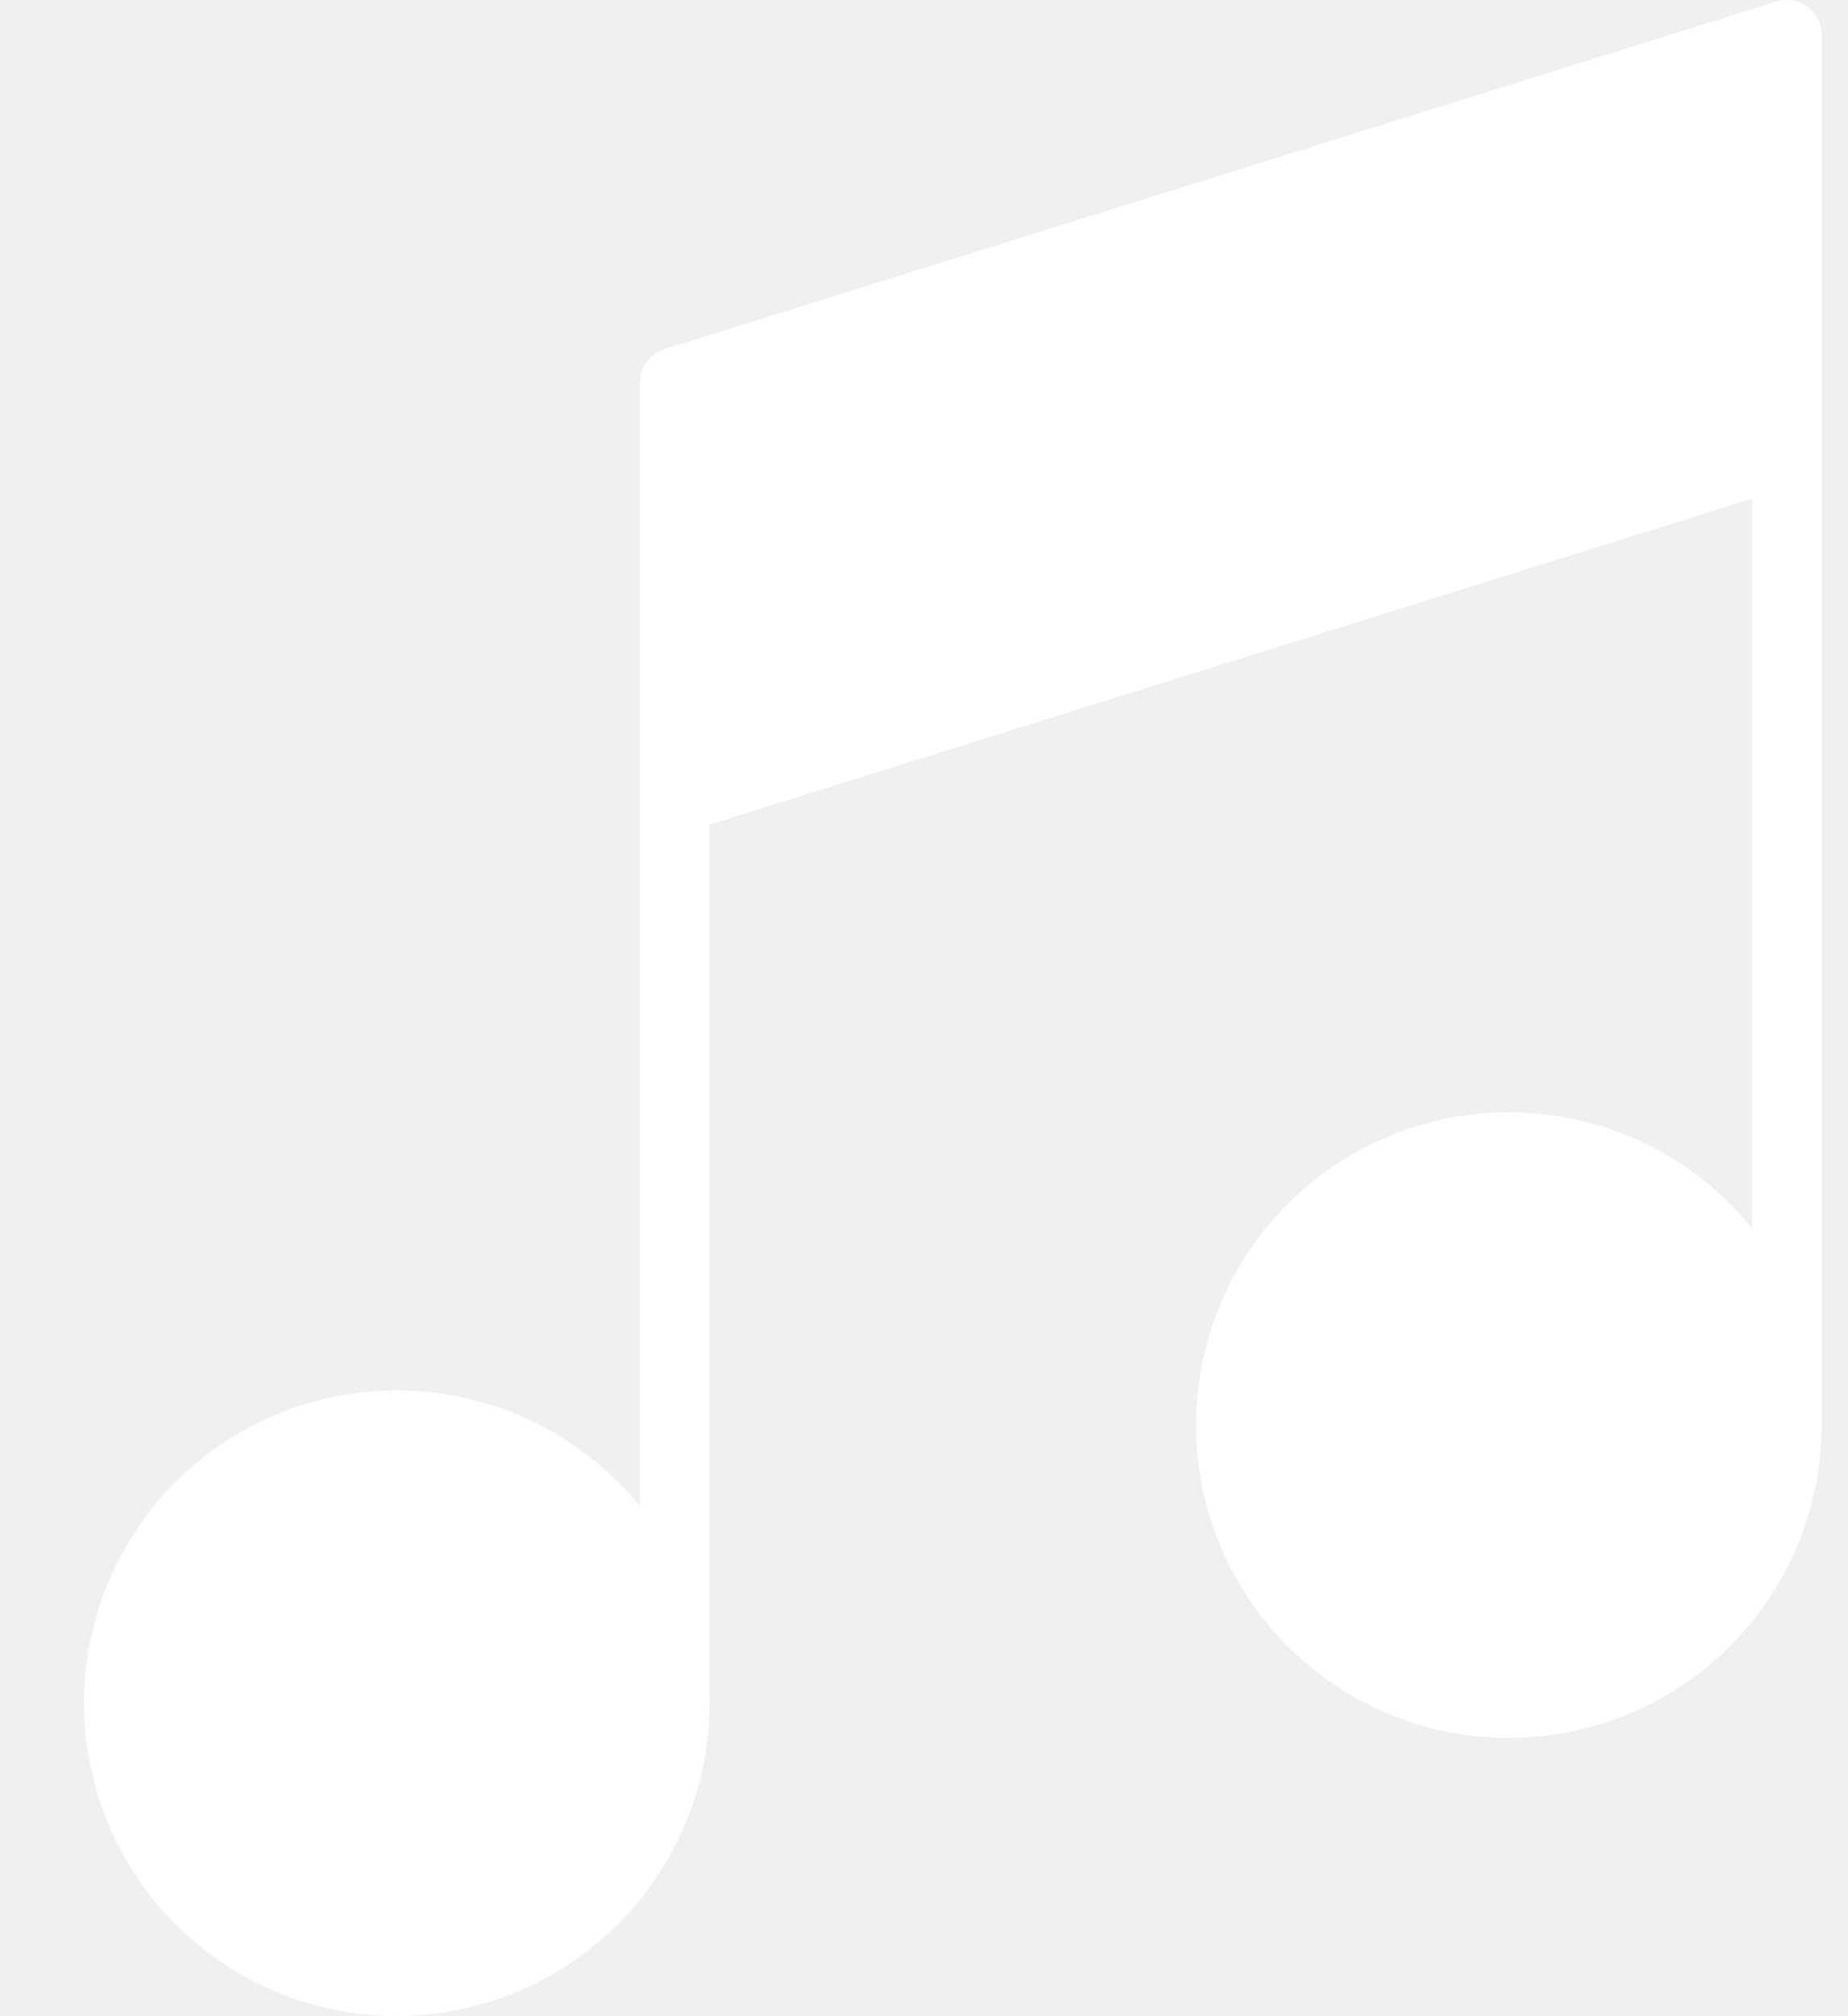
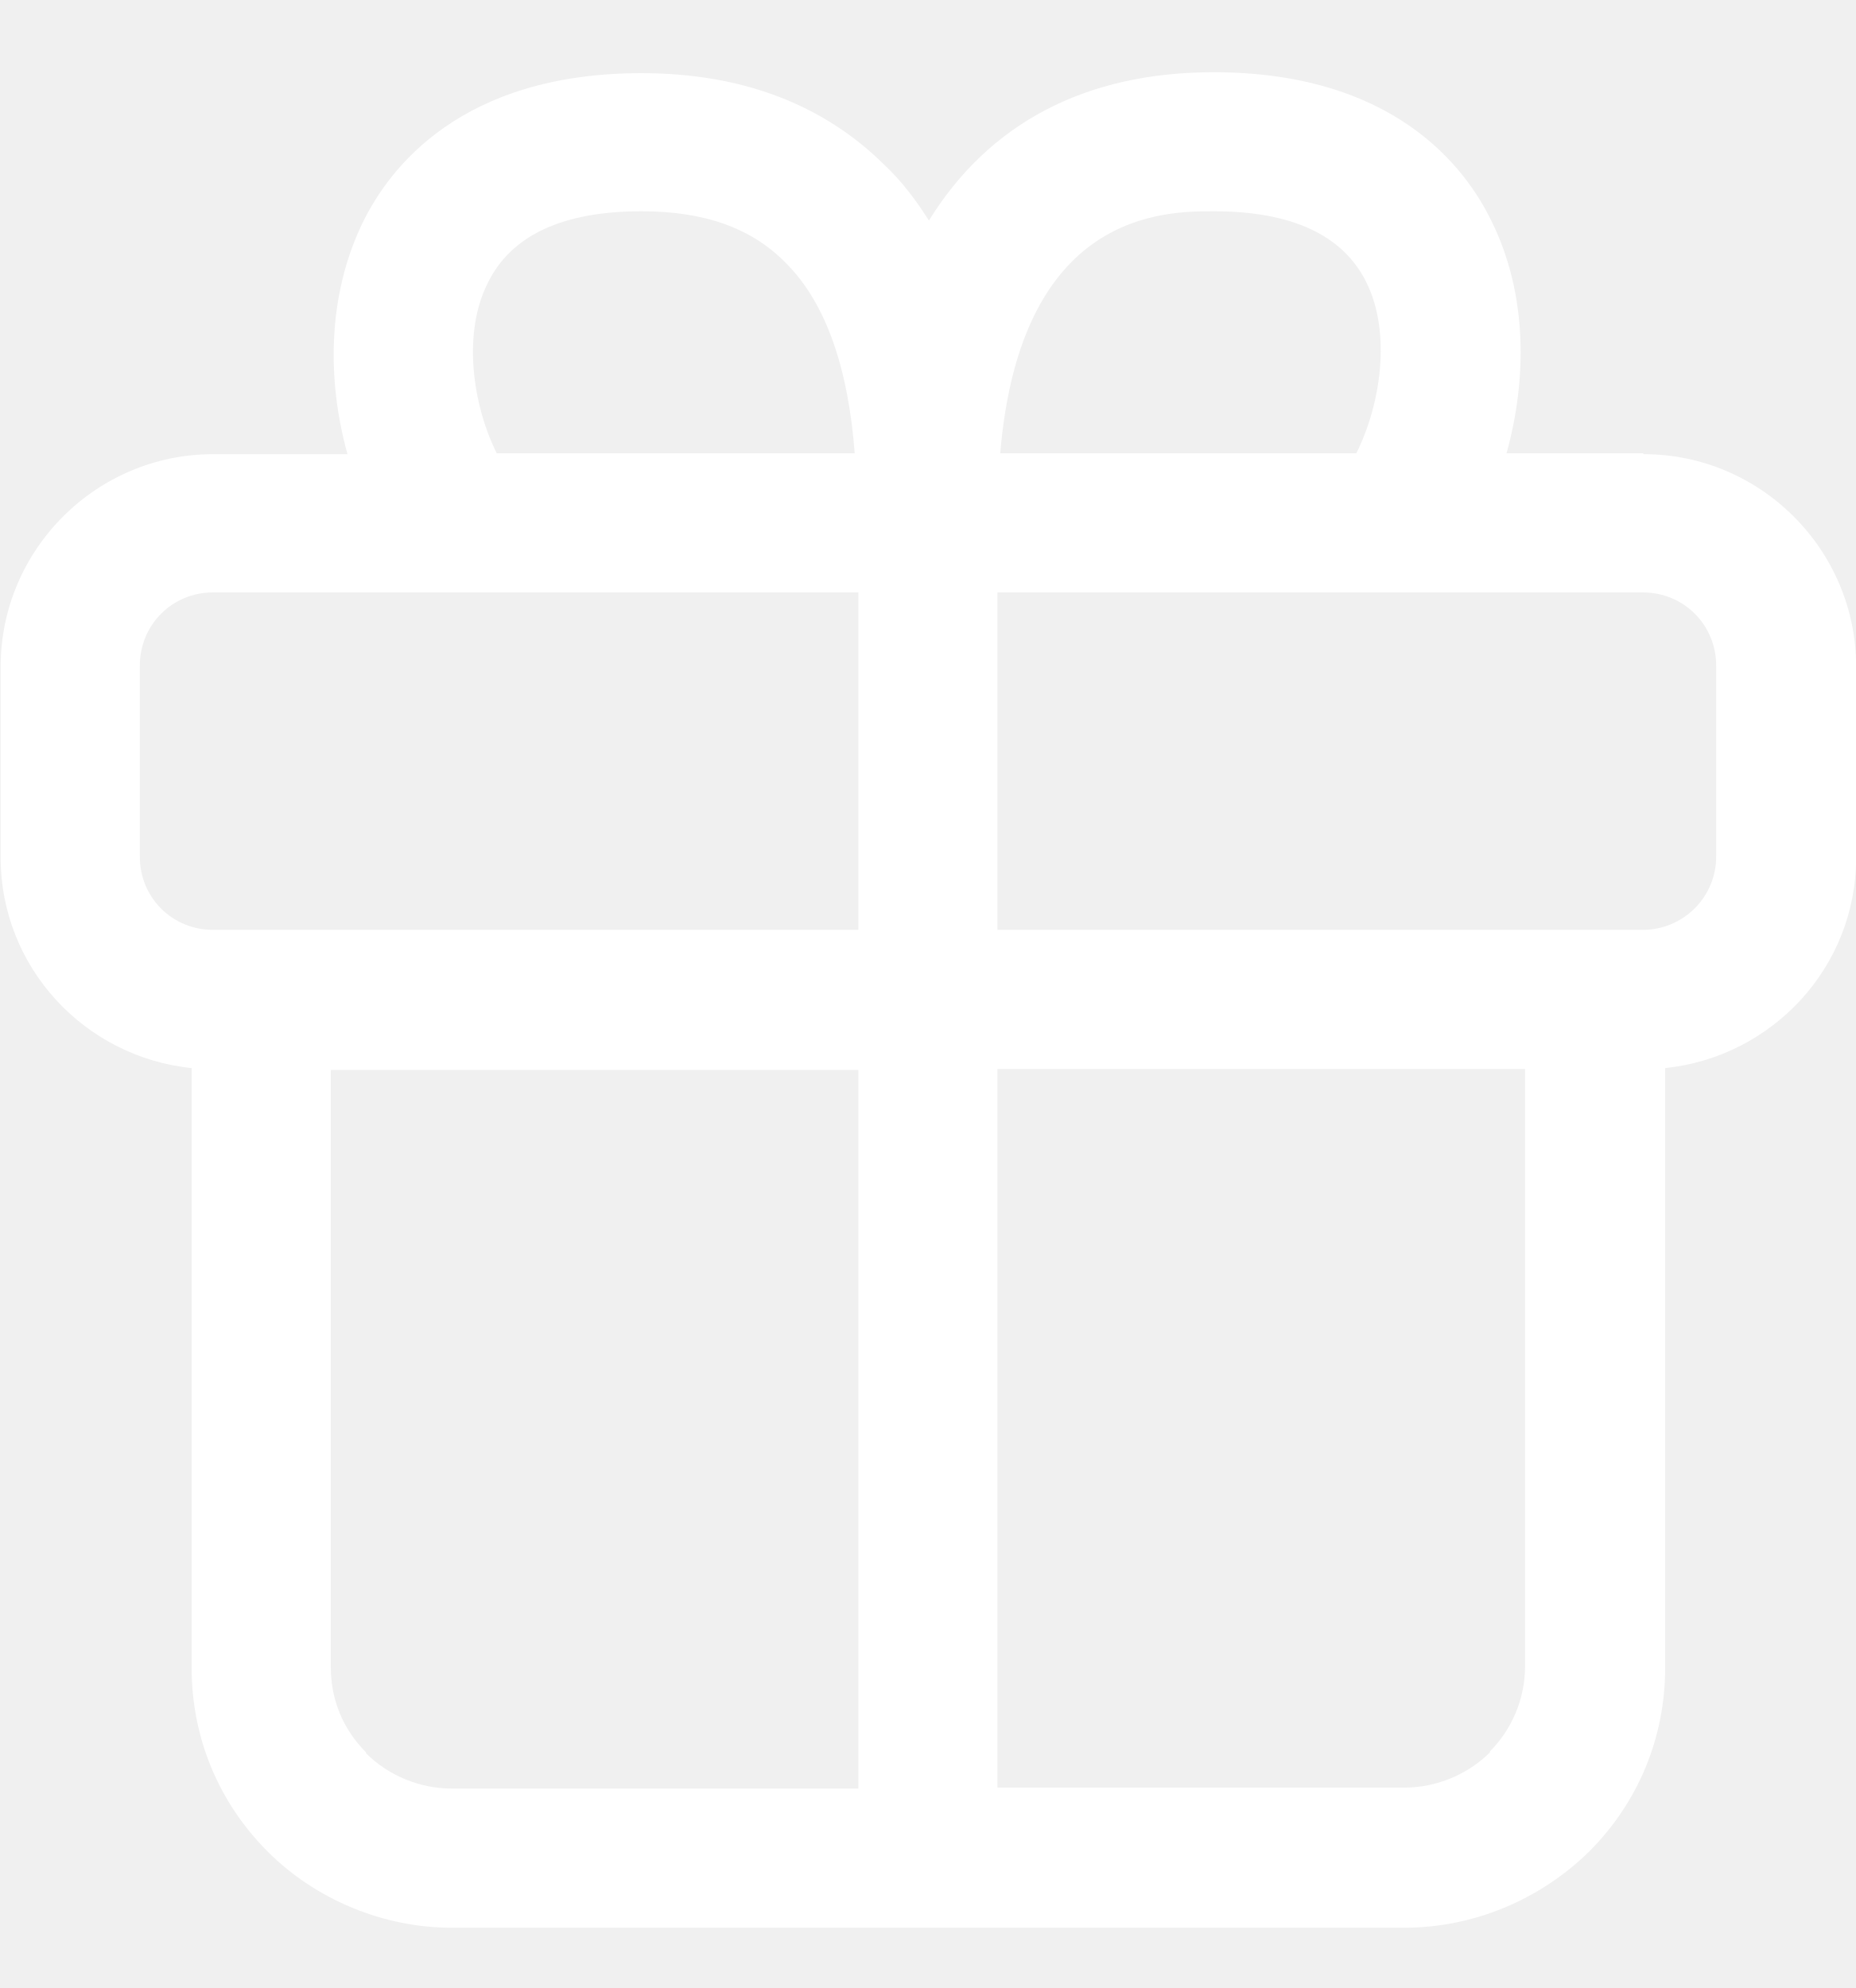
- <svg xmlns="http://www.w3.org/2000/svg" width="11" height="12" viewBox="0 0 11 12" fill="none">
-   <path d="M2.362 12C1.994 12 1.634 11.891 1.328 11.686C1.021 11.482 0.783 11.191 0.642 10.851C0.501 10.51 0.464 10.136 0.536 9.775C0.608 9.413 0.785 9.082 1.045 8.821C1.306 8.561 1.638 8.383 1.999 8.312C2.36 8.24 2.734 8.277 3.075 8.418C3.415 8.559 3.706 8.797 3.91 9.103C4.115 9.41 4.224 9.77 4.224 10.138C4.224 10.632 4.027 11.105 3.678 11.454C3.329 11.803 2.856 11.999 2.362 12Z" fill="white" />
-   <path d="M8.983 10.345C8.614 10.345 8.254 10.236 7.948 10.031C7.642 9.826 7.403 9.536 7.262 9.195C7.121 8.855 7.085 8.481 7.156 8.119C7.228 7.758 7.406 7.426 7.666 7.166C7.926 6.906 8.258 6.728 8.619 6.656C8.981 6.585 9.355 6.622 9.695 6.762C10.036 6.903 10.326 7.142 10.531 7.448C10.736 7.754 10.845 8.114 10.845 8.483C10.844 8.976 10.648 9.45 10.299 9.799C9.95 10.148 9.476 10.344 8.983 10.345Z" fill="white" />
-   <path d="M4.017 10.345C3.99 10.345 3.963 10.339 3.938 10.329C3.913 10.319 3.89 10.303 3.871 10.284C3.852 10.265 3.836 10.242 3.826 10.217C3.816 10.192 3.81 10.165 3.81 10.138V2.276C3.81 2.232 3.824 2.189 3.851 2.153C3.877 2.118 3.913 2.092 3.956 2.078L10.576 0.009C10.607 -0 10.64 -0.003 10.672 0.003C10.704 0.008 10.734 0.021 10.761 0.04C10.787 0.059 10.808 0.084 10.822 0.113C10.837 0.142 10.845 0.174 10.845 0.207V8.483C10.845 8.538 10.823 8.59 10.784 8.629C10.745 8.668 10.693 8.69 10.638 8.69C10.583 8.69 10.53 8.668 10.492 8.629C10.453 8.59 10.431 8.538 10.431 8.483V0.488L4.224 2.428L4.224 10.138C4.224 10.165 4.219 10.192 4.208 10.217C4.198 10.242 4.183 10.265 4.164 10.284C4.144 10.303 4.122 10.319 4.096 10.329C4.071 10.339 4.044 10.345 4.017 10.345Z" fill="white" />
-   <path d="M4.016 4.964C3.928 4.964 3.908 2.308 4.017 2.274L10.431 0.207C10.539 0.172 10.807 2.852 10.698 2.885L4.077 4.954C4.057 4.961 4.037 4.964 4.016 4.964Z" fill="white" />
+ <svg xmlns="http://www.w3.org/2000/svg" width="14" height="15" viewBox="0 0 14 15" fill="none">
+   <path d="M12.396 3.42H11.367C11.521 2.868 11.528 2.224 11.255 1.671C11.053 1.251 10.507 0.545 9.157 0.545C8.191 0.545 7.463 0.929 7.009 1.664C6.911 1.51 6.806 1.37 6.68 1.251C6.218 0.79 5.602 0.552 4.84 0.552C3.482 0.552 2.937 1.265 2.734 1.685C2.468 2.238 2.468 2.875 2.622 3.427H1.607C0.726 3.427 0.005 4.148 0.005 5.029V6.471C0.005 7.296 0.635 7.975 1.446 8.059V12.586C1.446 13.11 1.649 13.6 2.02 13.971C2.384 14.335 2.895 14.545 3.405 14.545H10.598C11.116 14.545 11.619 14.335 11.99 13.971C12.361 13.6 12.564 13.11 12.564 12.586V8.059C13.368 7.975 14.005 7.303 14.005 6.471V5.029C14.005 4.148 13.284 3.427 12.403 3.427L12.396 3.42ZM9.157 1.594C9.751 1.594 10.136 1.776 10.311 2.133C10.5 2.518 10.416 3.056 10.234 3.42H7.547C7.701 1.594 8.786 1.594 9.157 1.594ZM3.678 2.14C3.853 1.776 4.245 1.594 4.84 1.594C5.315 1.594 5.672 1.72 5.931 1.986C6.232 2.287 6.4 2.777 6.449 3.42H3.748C3.566 3.056 3.489 2.518 3.678 2.14ZM1.055 6.464V5.022C1.055 4.715 1.299 4.47 1.607 4.47H6.477V7.016H1.607C1.299 7.016 1.055 6.772 1.055 6.464ZM2.762 13.222C2.587 13.047 2.496 12.823 2.496 12.579V8.073H6.477V13.495H3.405C3.168 13.495 2.93 13.397 2.762 13.229V13.222ZM11.242 13.222C11.074 13.39 10.836 13.488 10.598 13.488H7.526V8.066H11.507V12.572C11.507 12.816 11.409 13.047 11.242 13.215V13.222ZM12.949 6.464C12.949 6.772 12.697 7.016 12.396 7.016H7.526V4.47H12.396C12.704 4.47 12.949 4.715 12.949 5.022V6.464Z" fill="white" />
</svg>
